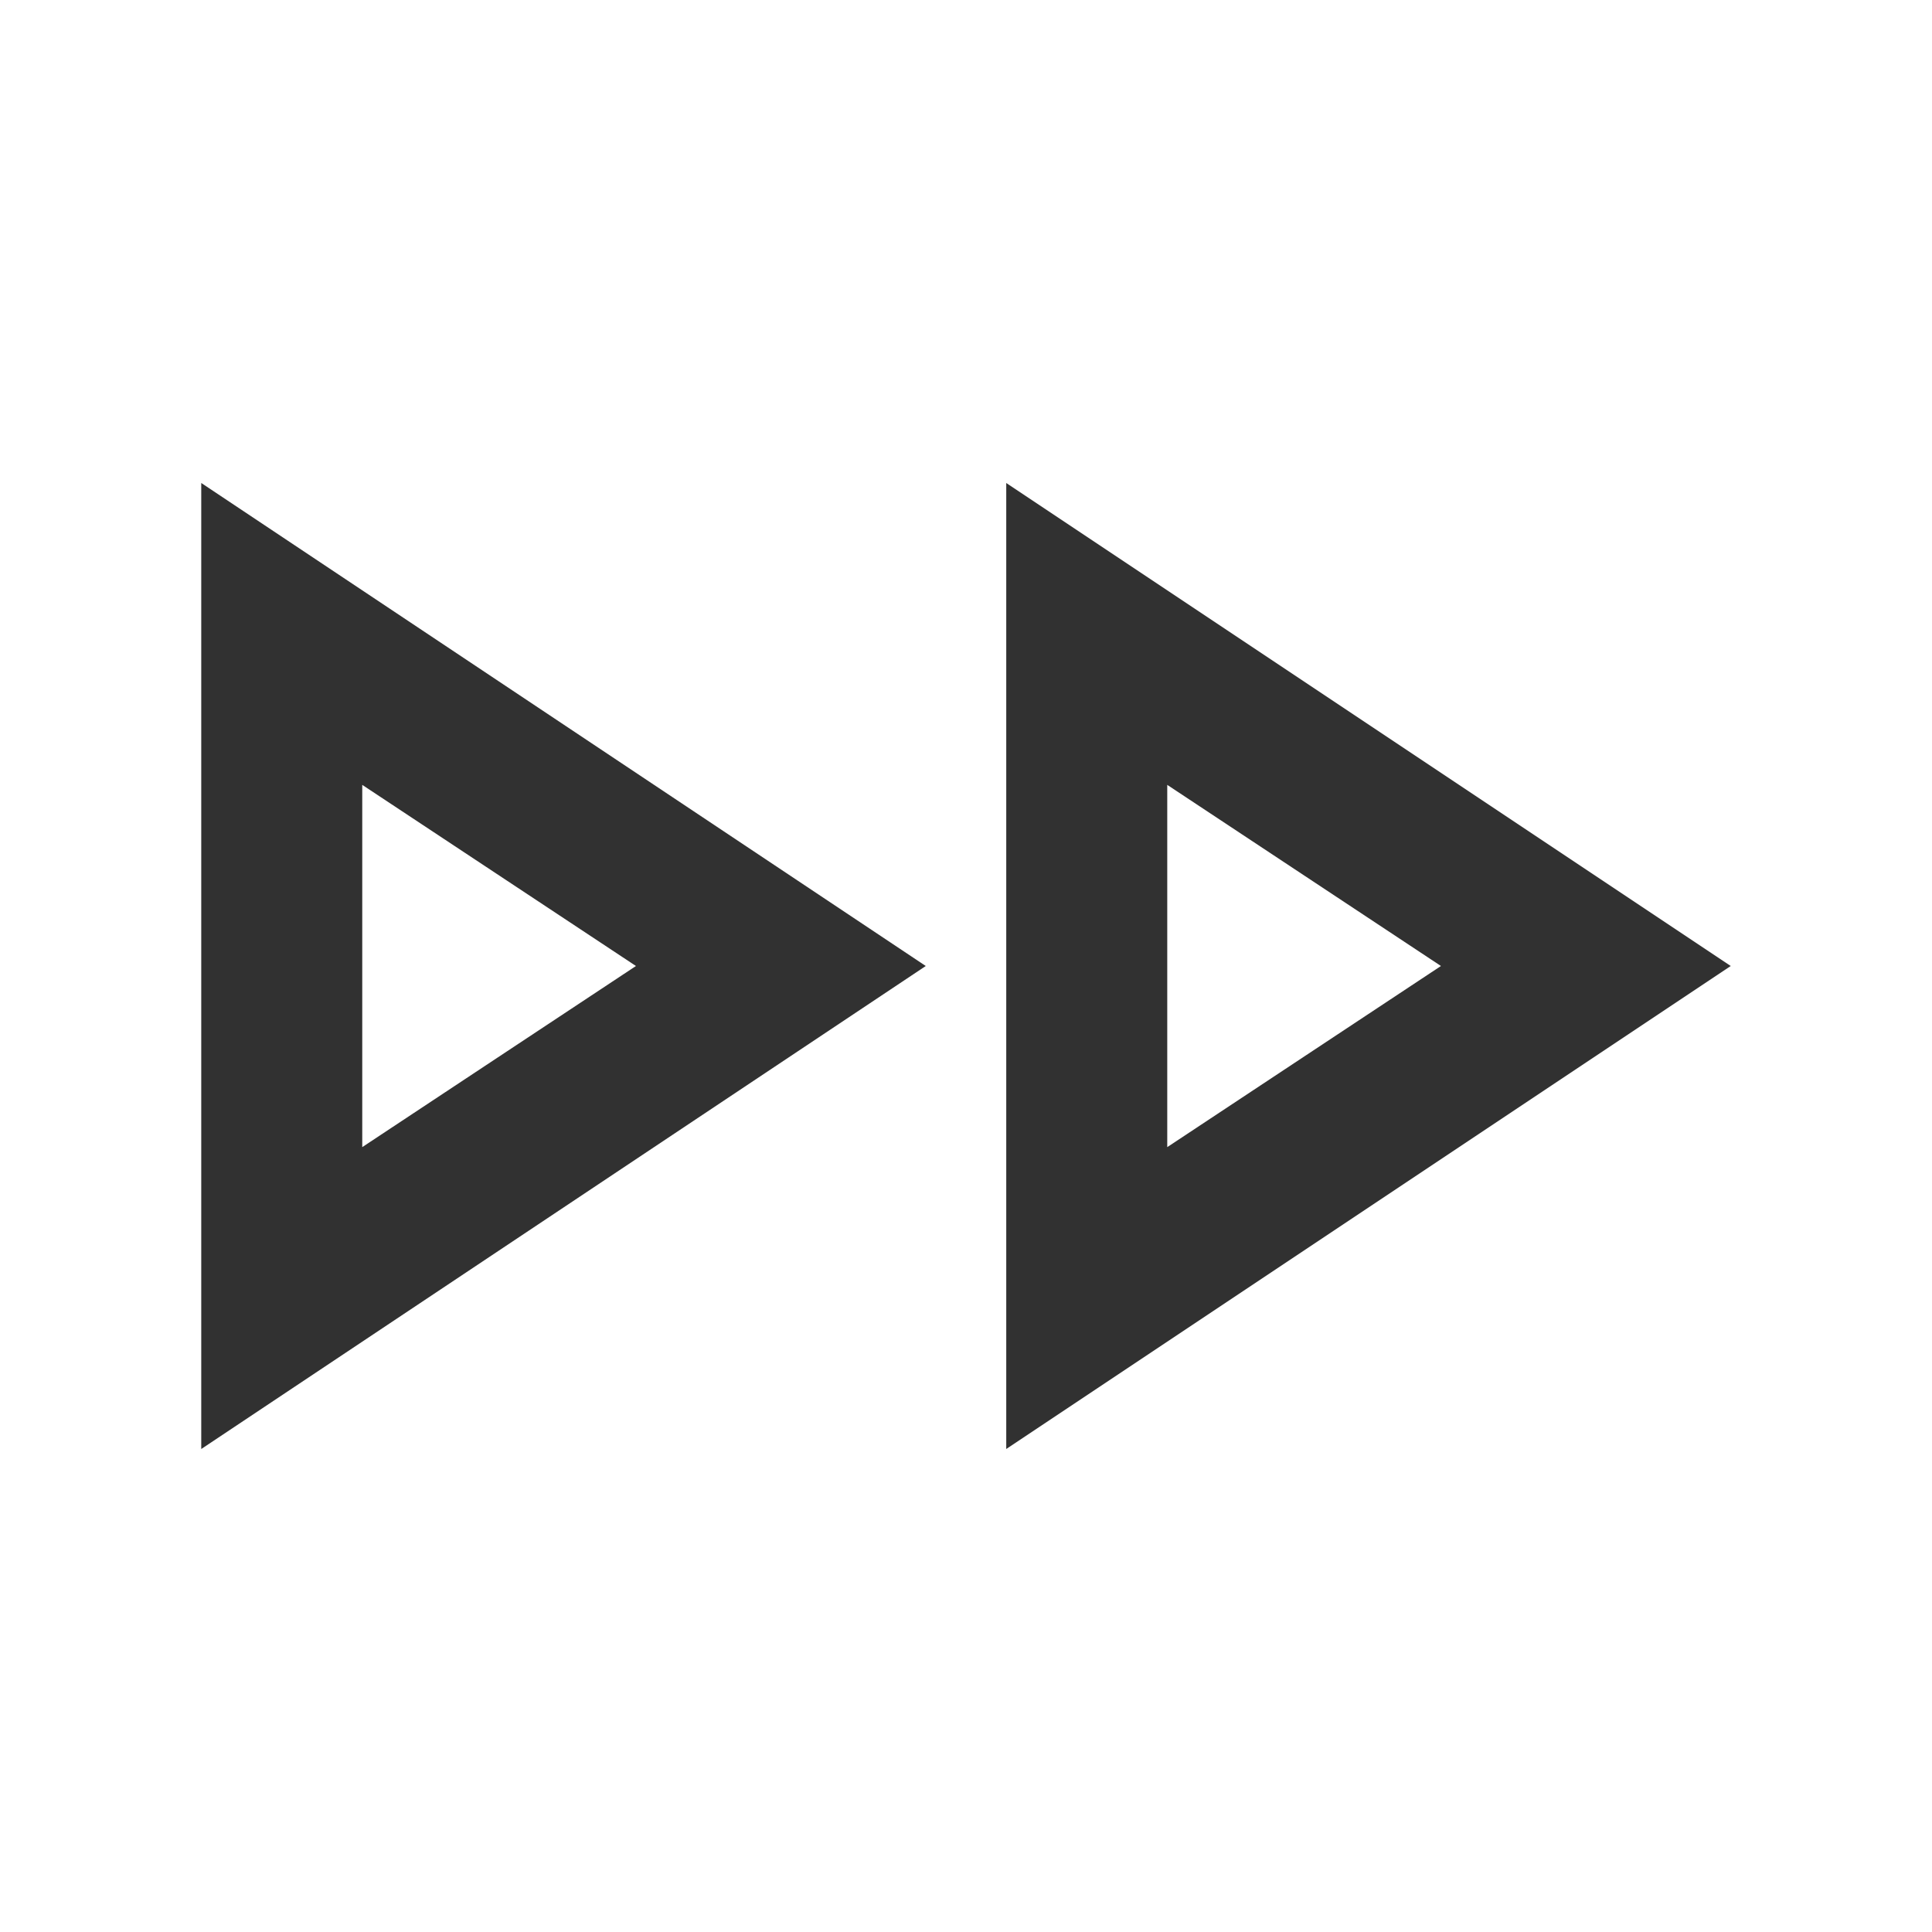
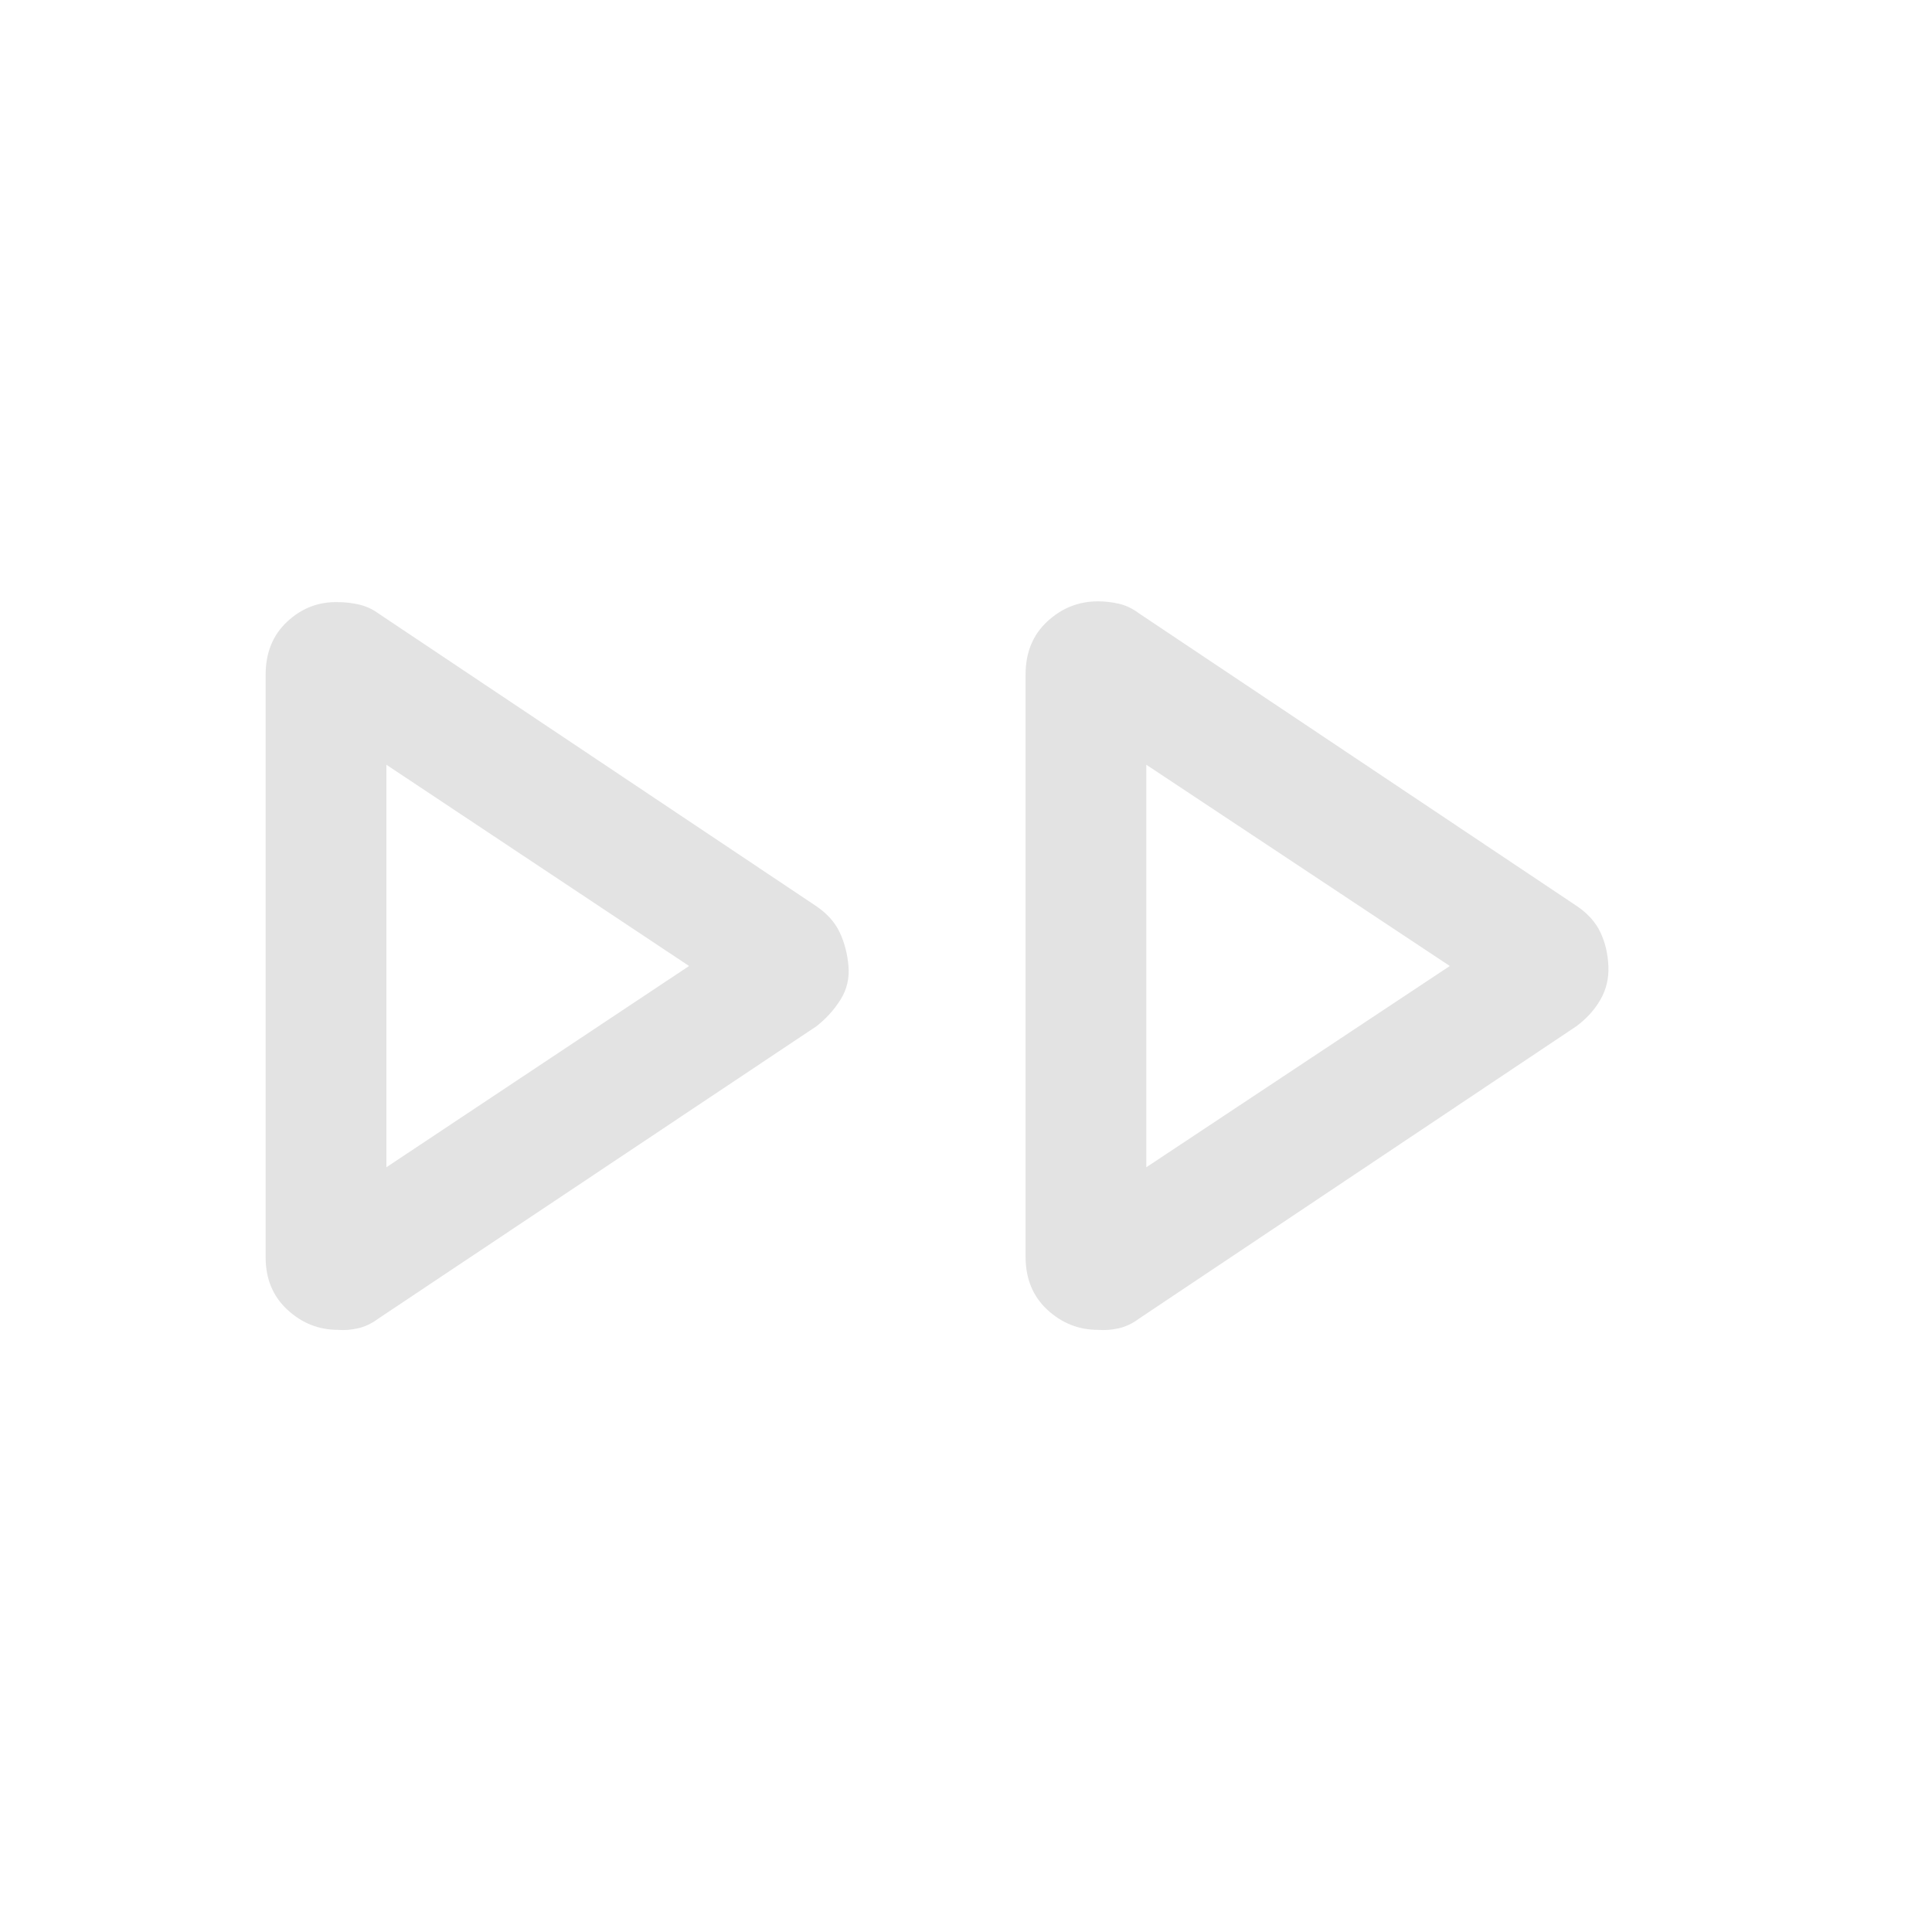
- <svg xmlns="http://www.w3.org/2000/svg" viewBox="0 0 24 24" fill="#313131">
-   <path d="M2.5,18V6l9,6l-9,6Zm10,0V6l9,6l-9,6Zm-8-6Zm10,0Zm-10,2.25L7.9,12L4.5,9.75v4.5Zm10,0L17.9,12L14.5,9.75v4.5Z" />
+ <svg xmlns="http://www.w3.org/2000/svg" viewBox="0 0 24 24" fill="#e3e3e3">
+   <path d="M3.3,15.62V8.38q0-0.41 0.27-0.66T4.2,7.48q0.13,0 0.26,0.03T4.7,7.62l5.43,3.63q0.21,0.14 0.3,0.33T10.54,12t-0.1,0.42t-0.3,0.33L4.7,16.38q-0.12,0.09-0.25,0.12T4.2,16.52q-0.36,0-0.63-0.25T3.3,15.62Zm9.44,0V8.38q0-0.41 0.27-0.66t0.63-0.25q0.13,0 0.26,0.03t0.25,0.12l5.43,3.63q0.21,0.14 0.3,0.33T19.98,12t-0.1,0.42t-0.3,0.33l-5.43,3.63q-0.12,0.09-0.25,0.12t-0.26,0.02q-0.36,0-0.63-0.25t-0.27-0.66ZM4.8,12Zm9.44,0ZM4.8,14.5L8.56,12L4.8,9.5v5Zm9.44,0L18.01,12L14.24,9.5v5Z" />
</svg>
